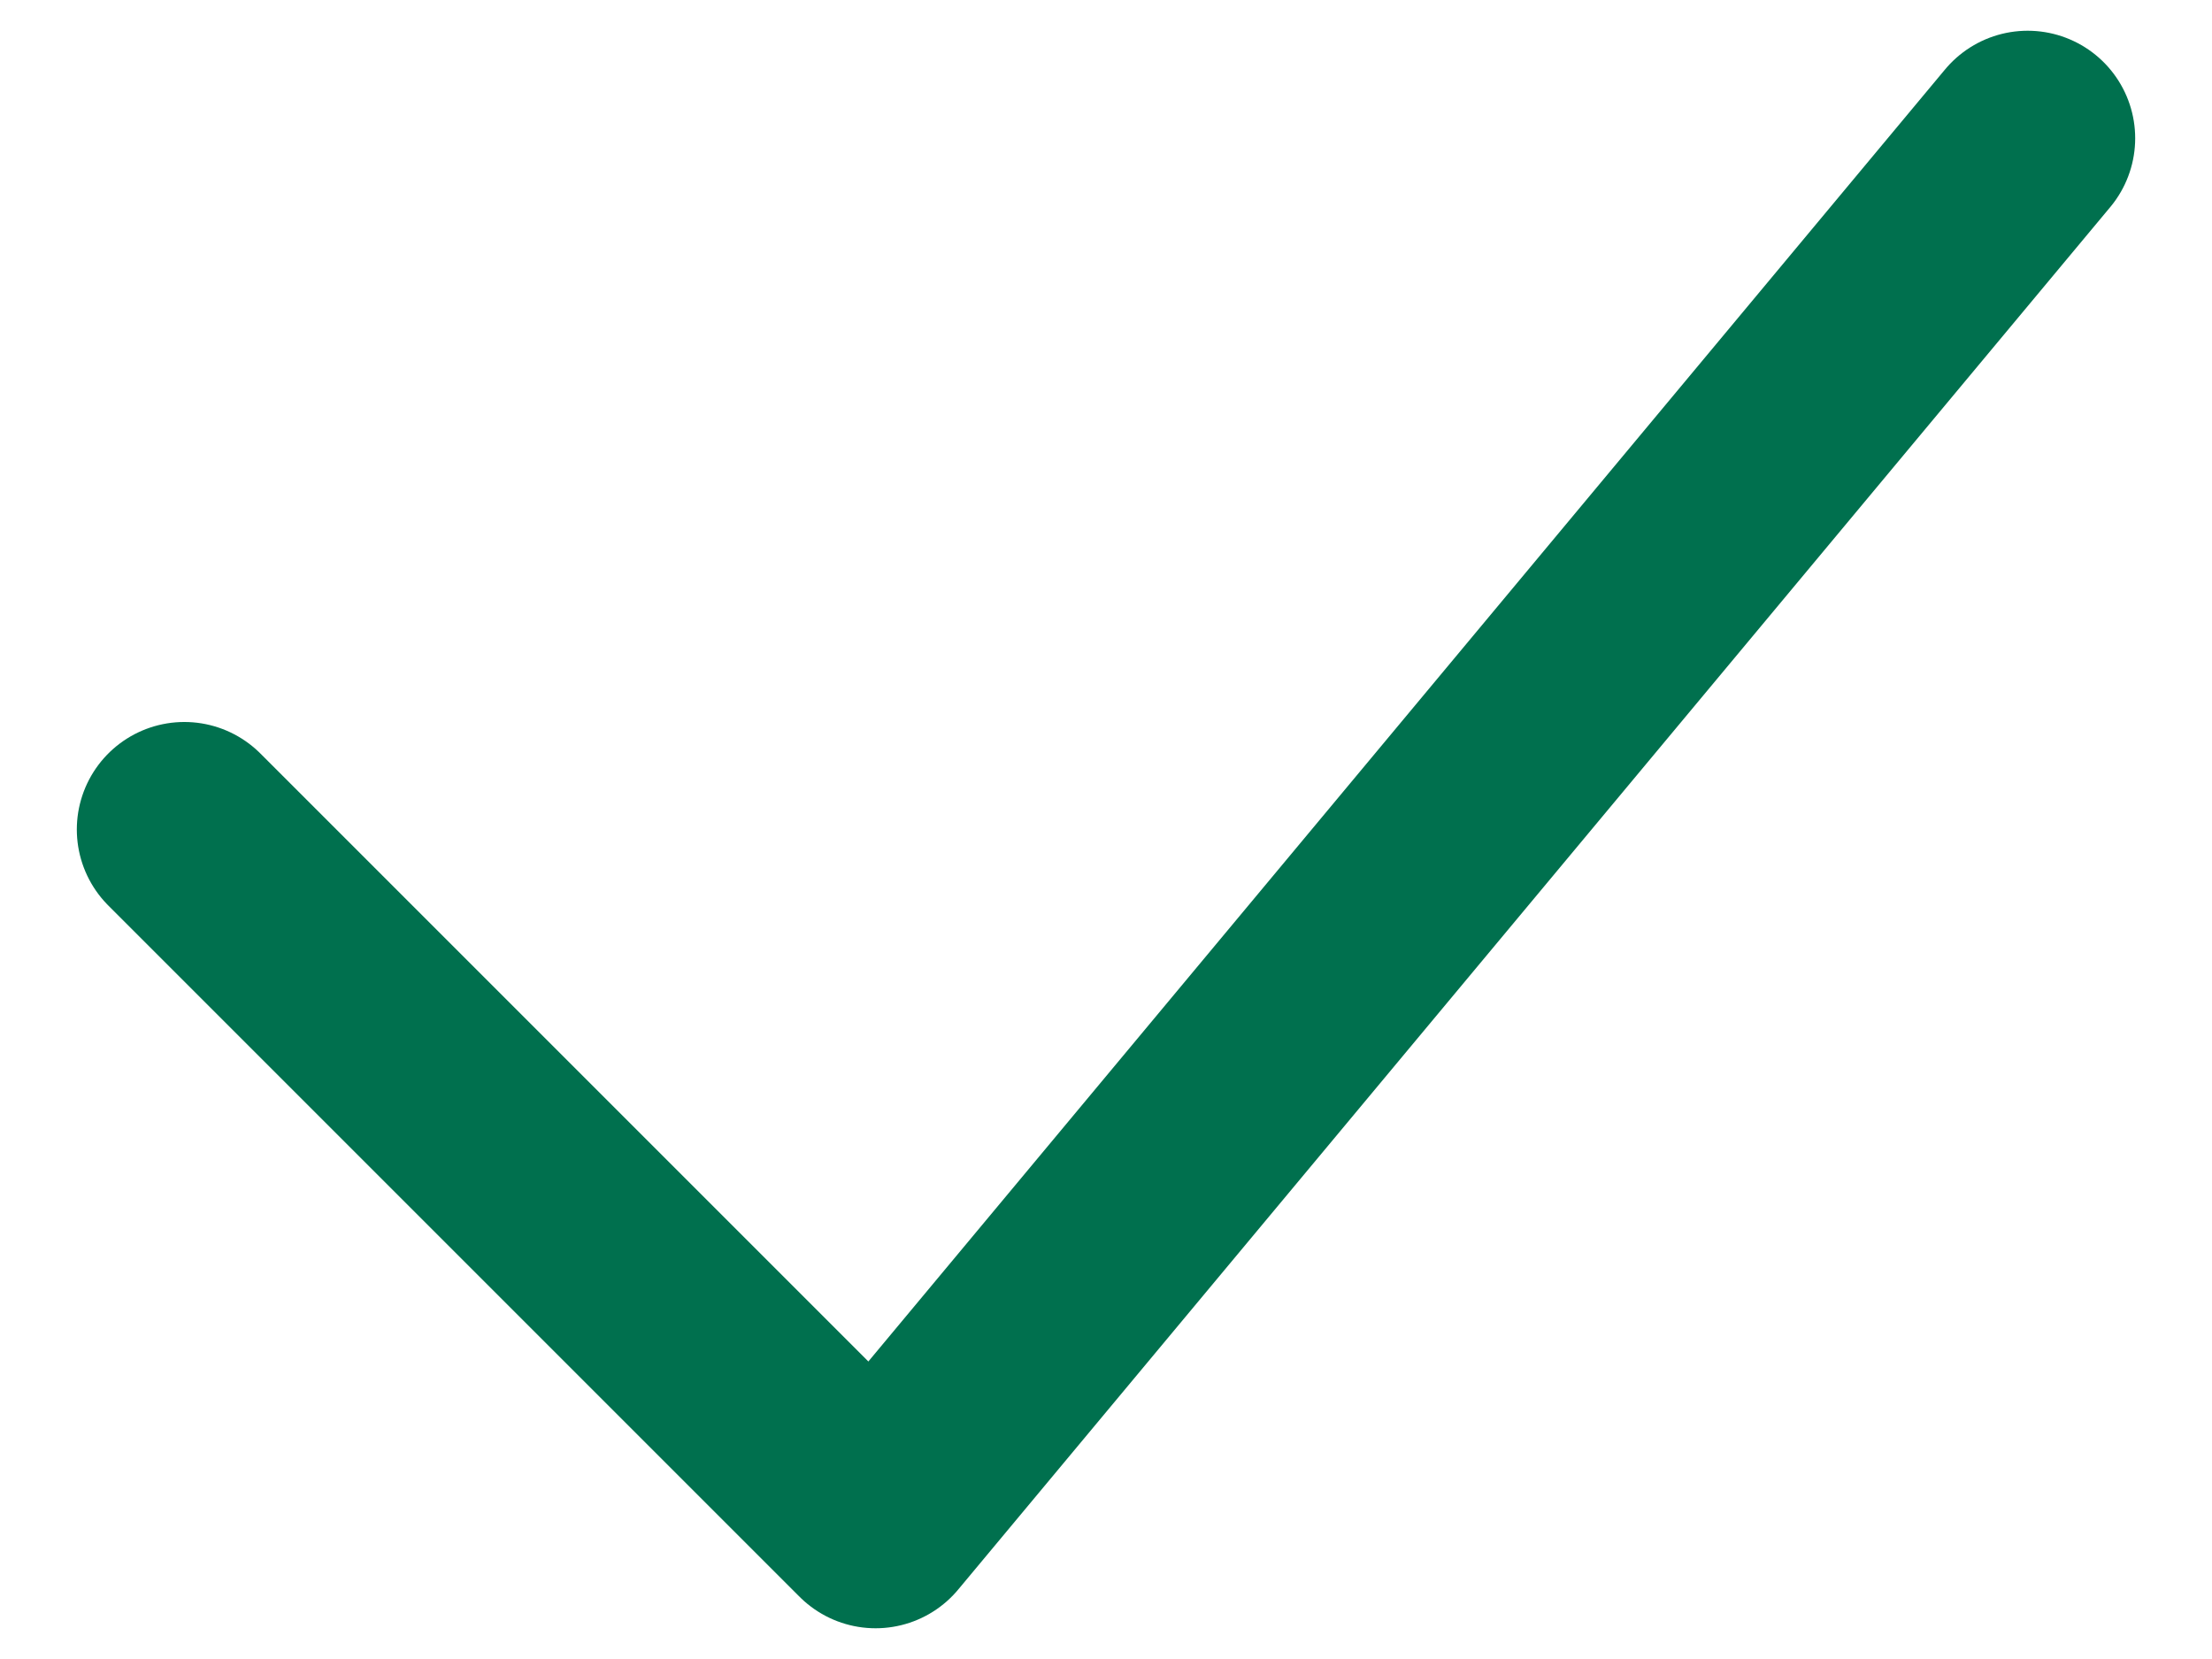
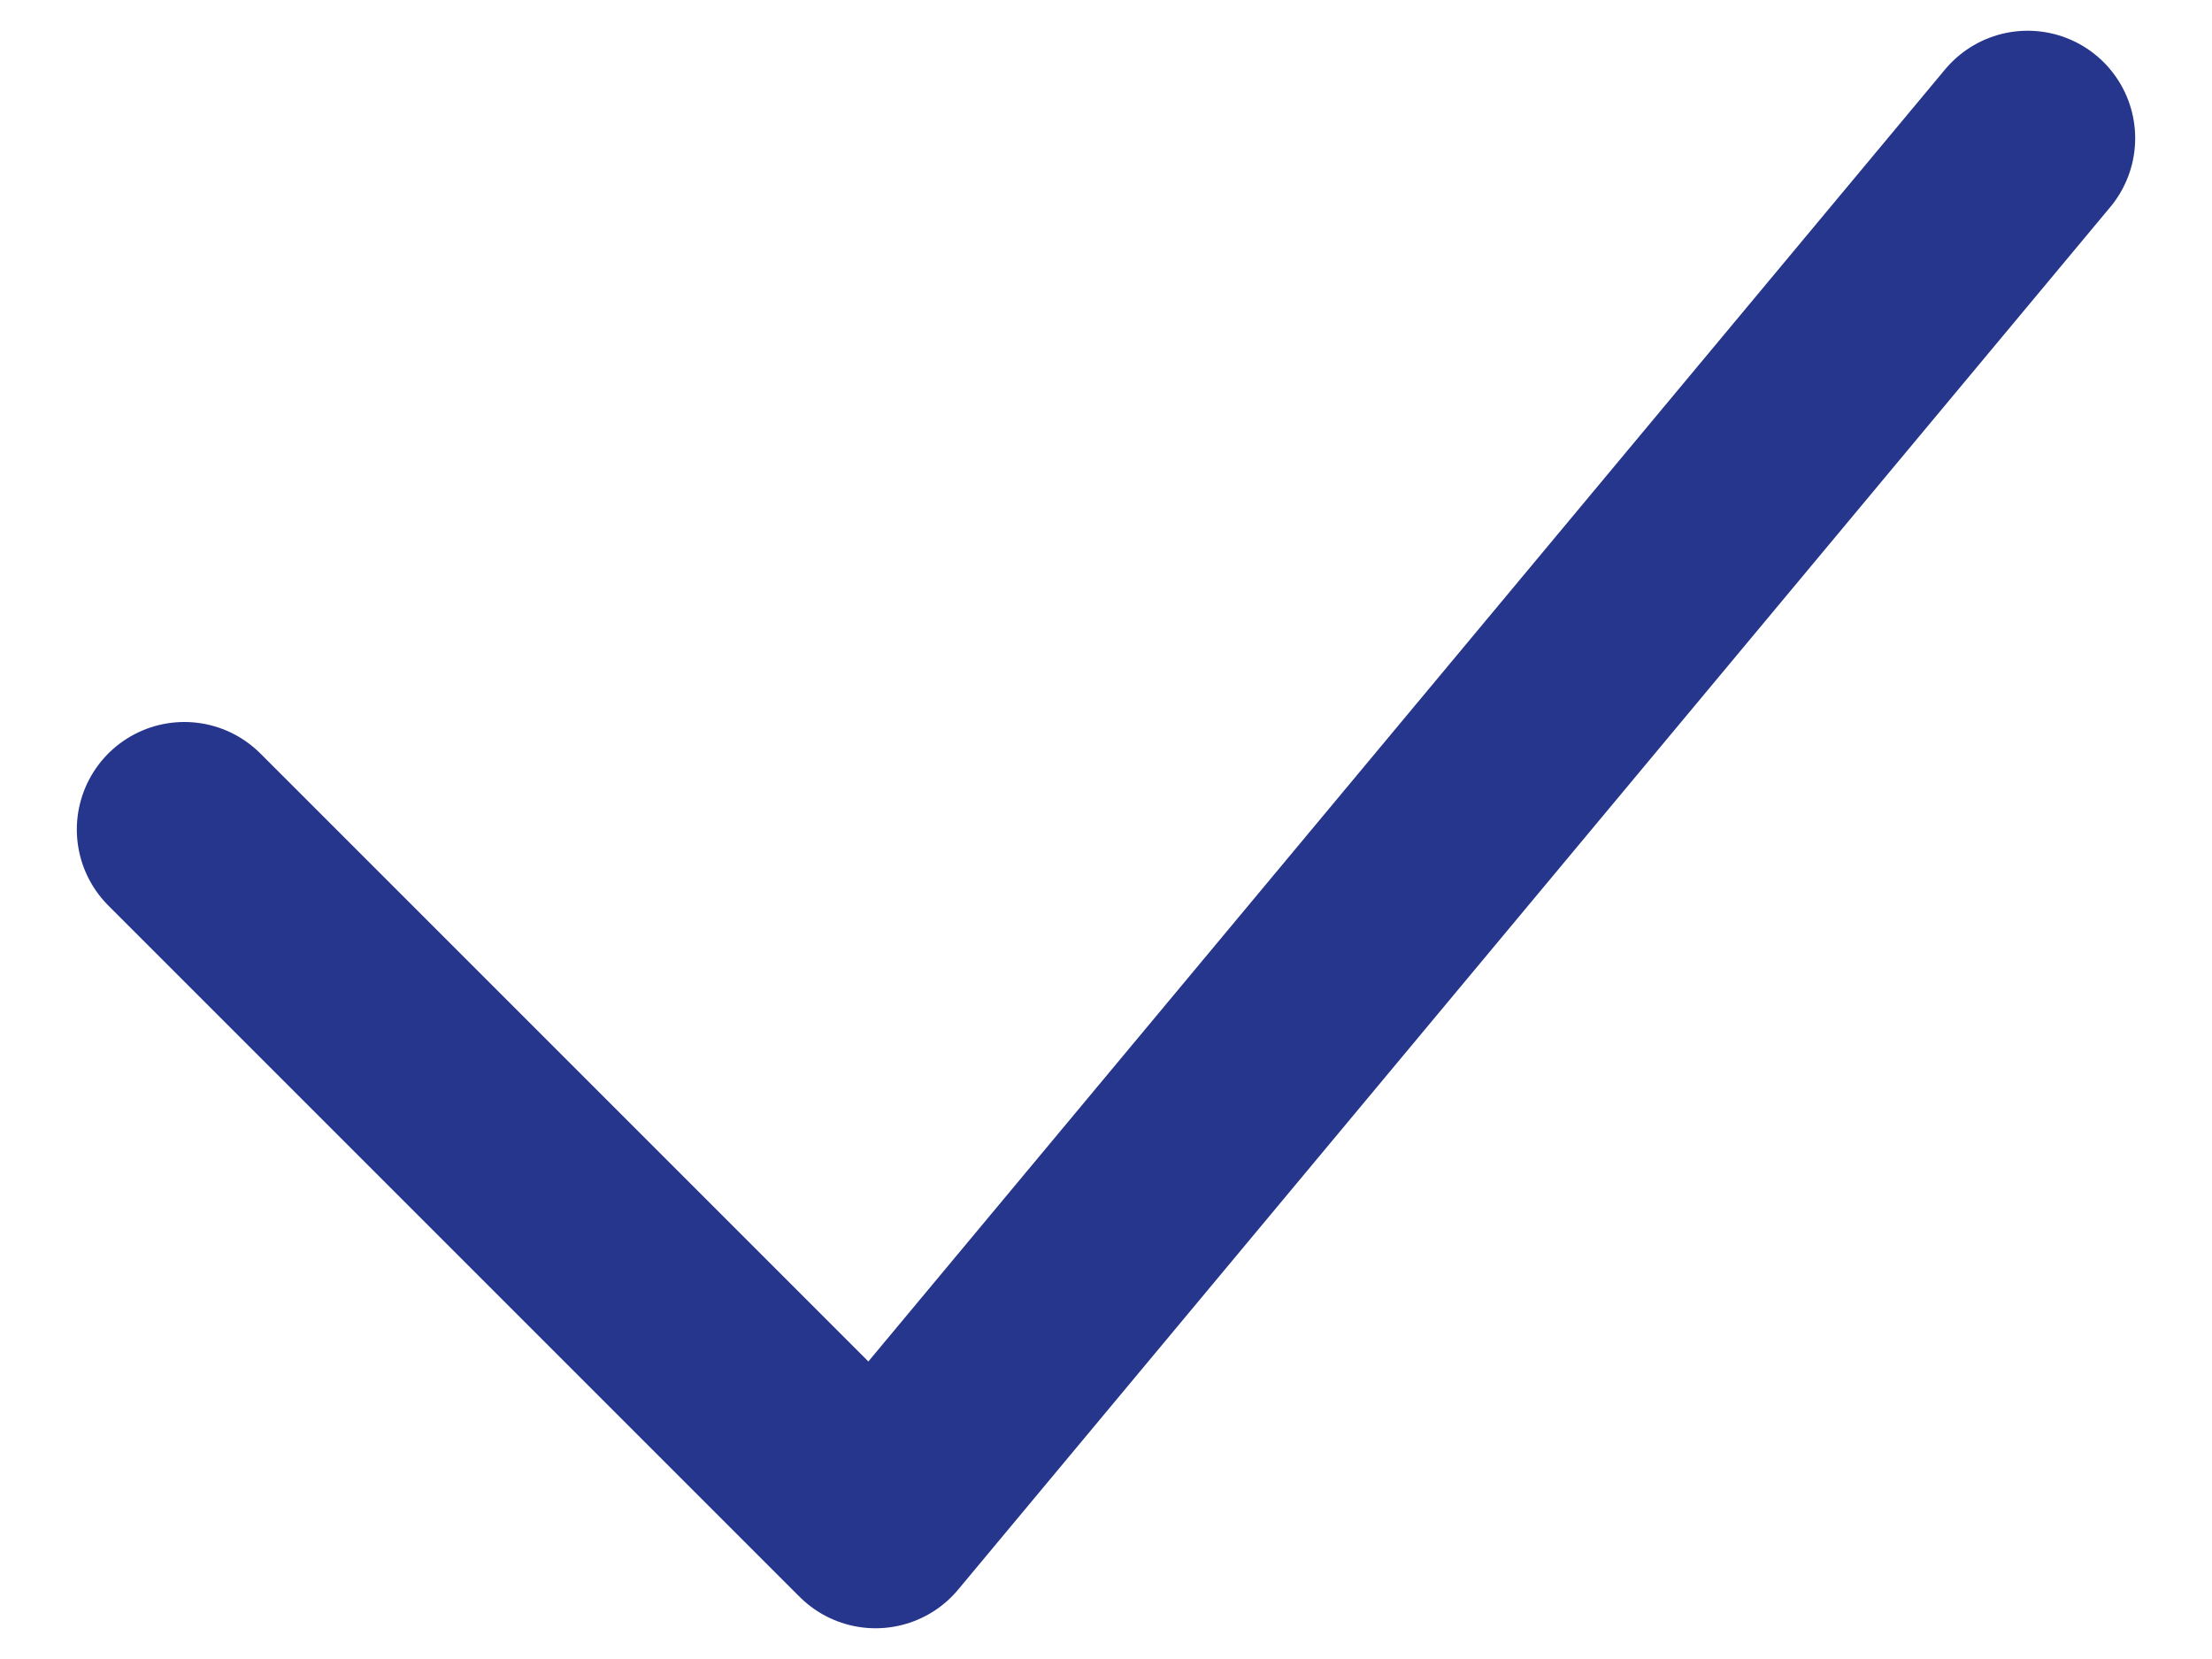
<svg xmlns="http://www.w3.org/2000/svg" width="24" height="18" viewBox="0 0 24 18" fill="none">
-   <path d="M2 9L9.5 16.5L22 1.5" stroke="#00704E" stroke-width="2.333" stroke-linecap="round" stroke-linejoin="round" />
+   <path d="M2 9L9.5 16.5L22 1.5" stroke="#26368D" stroke-width="2.333" stroke-linecap="round" stroke-linejoin="round" />
</svg>
